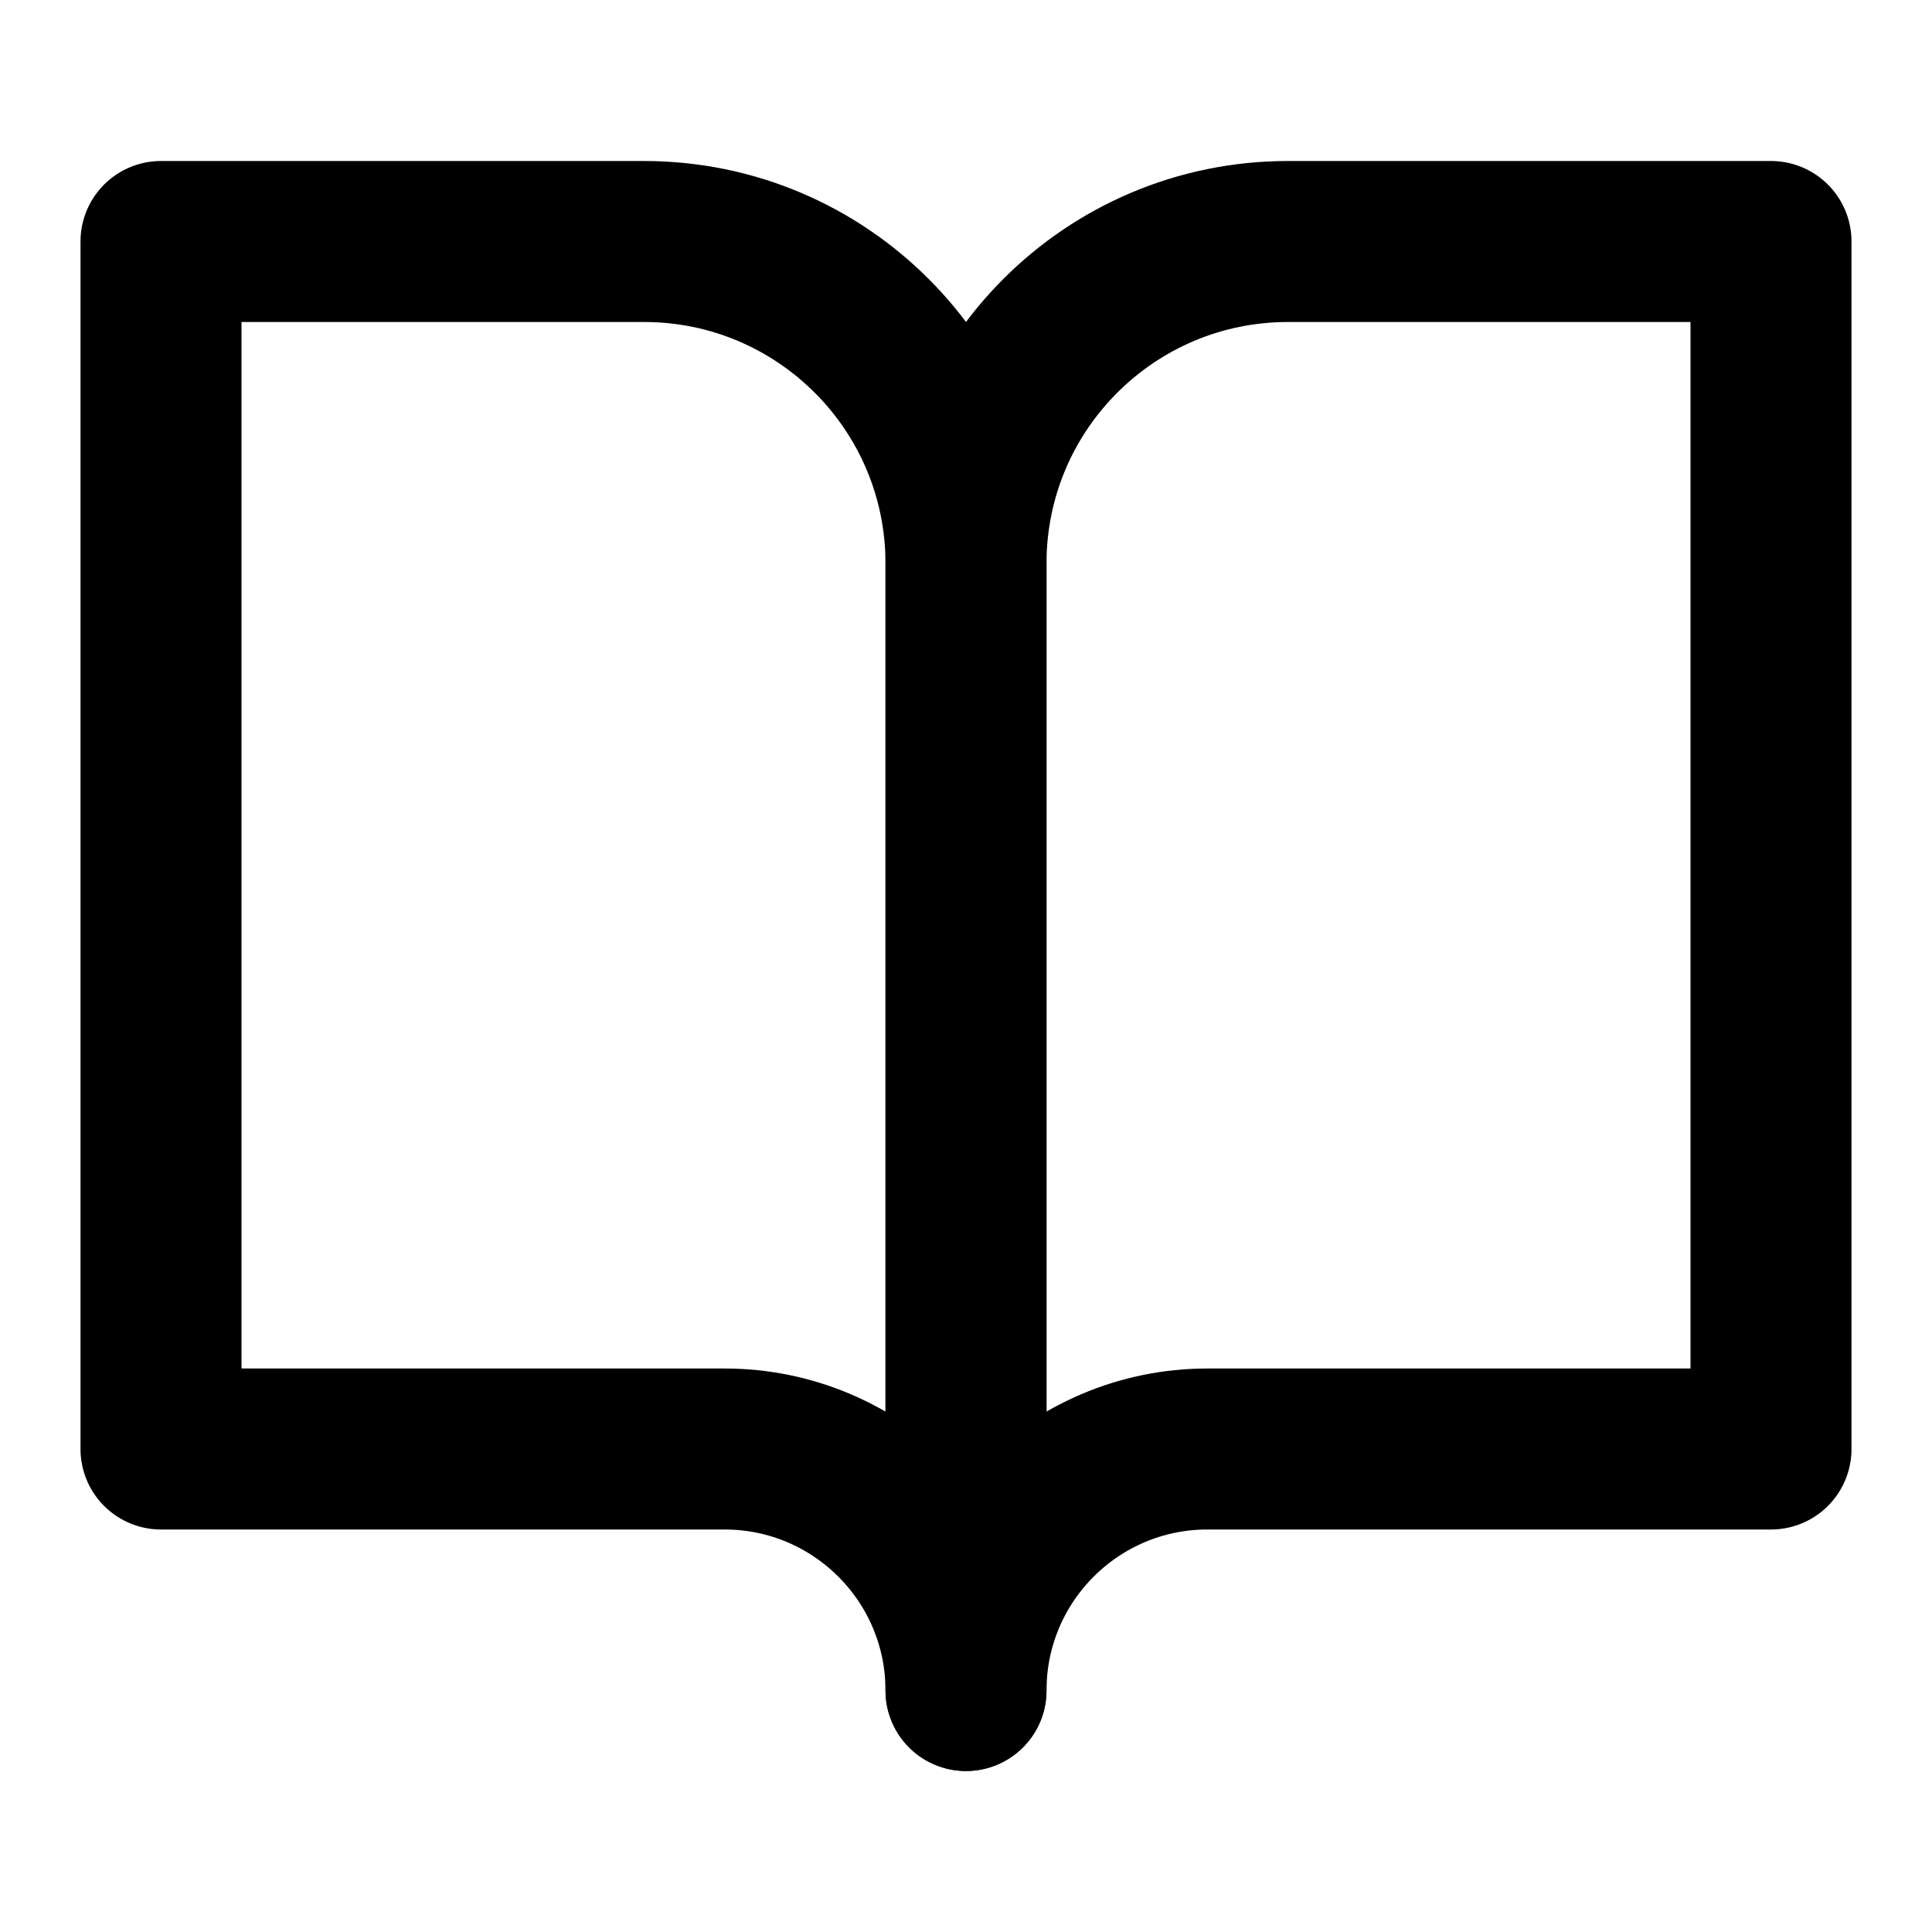
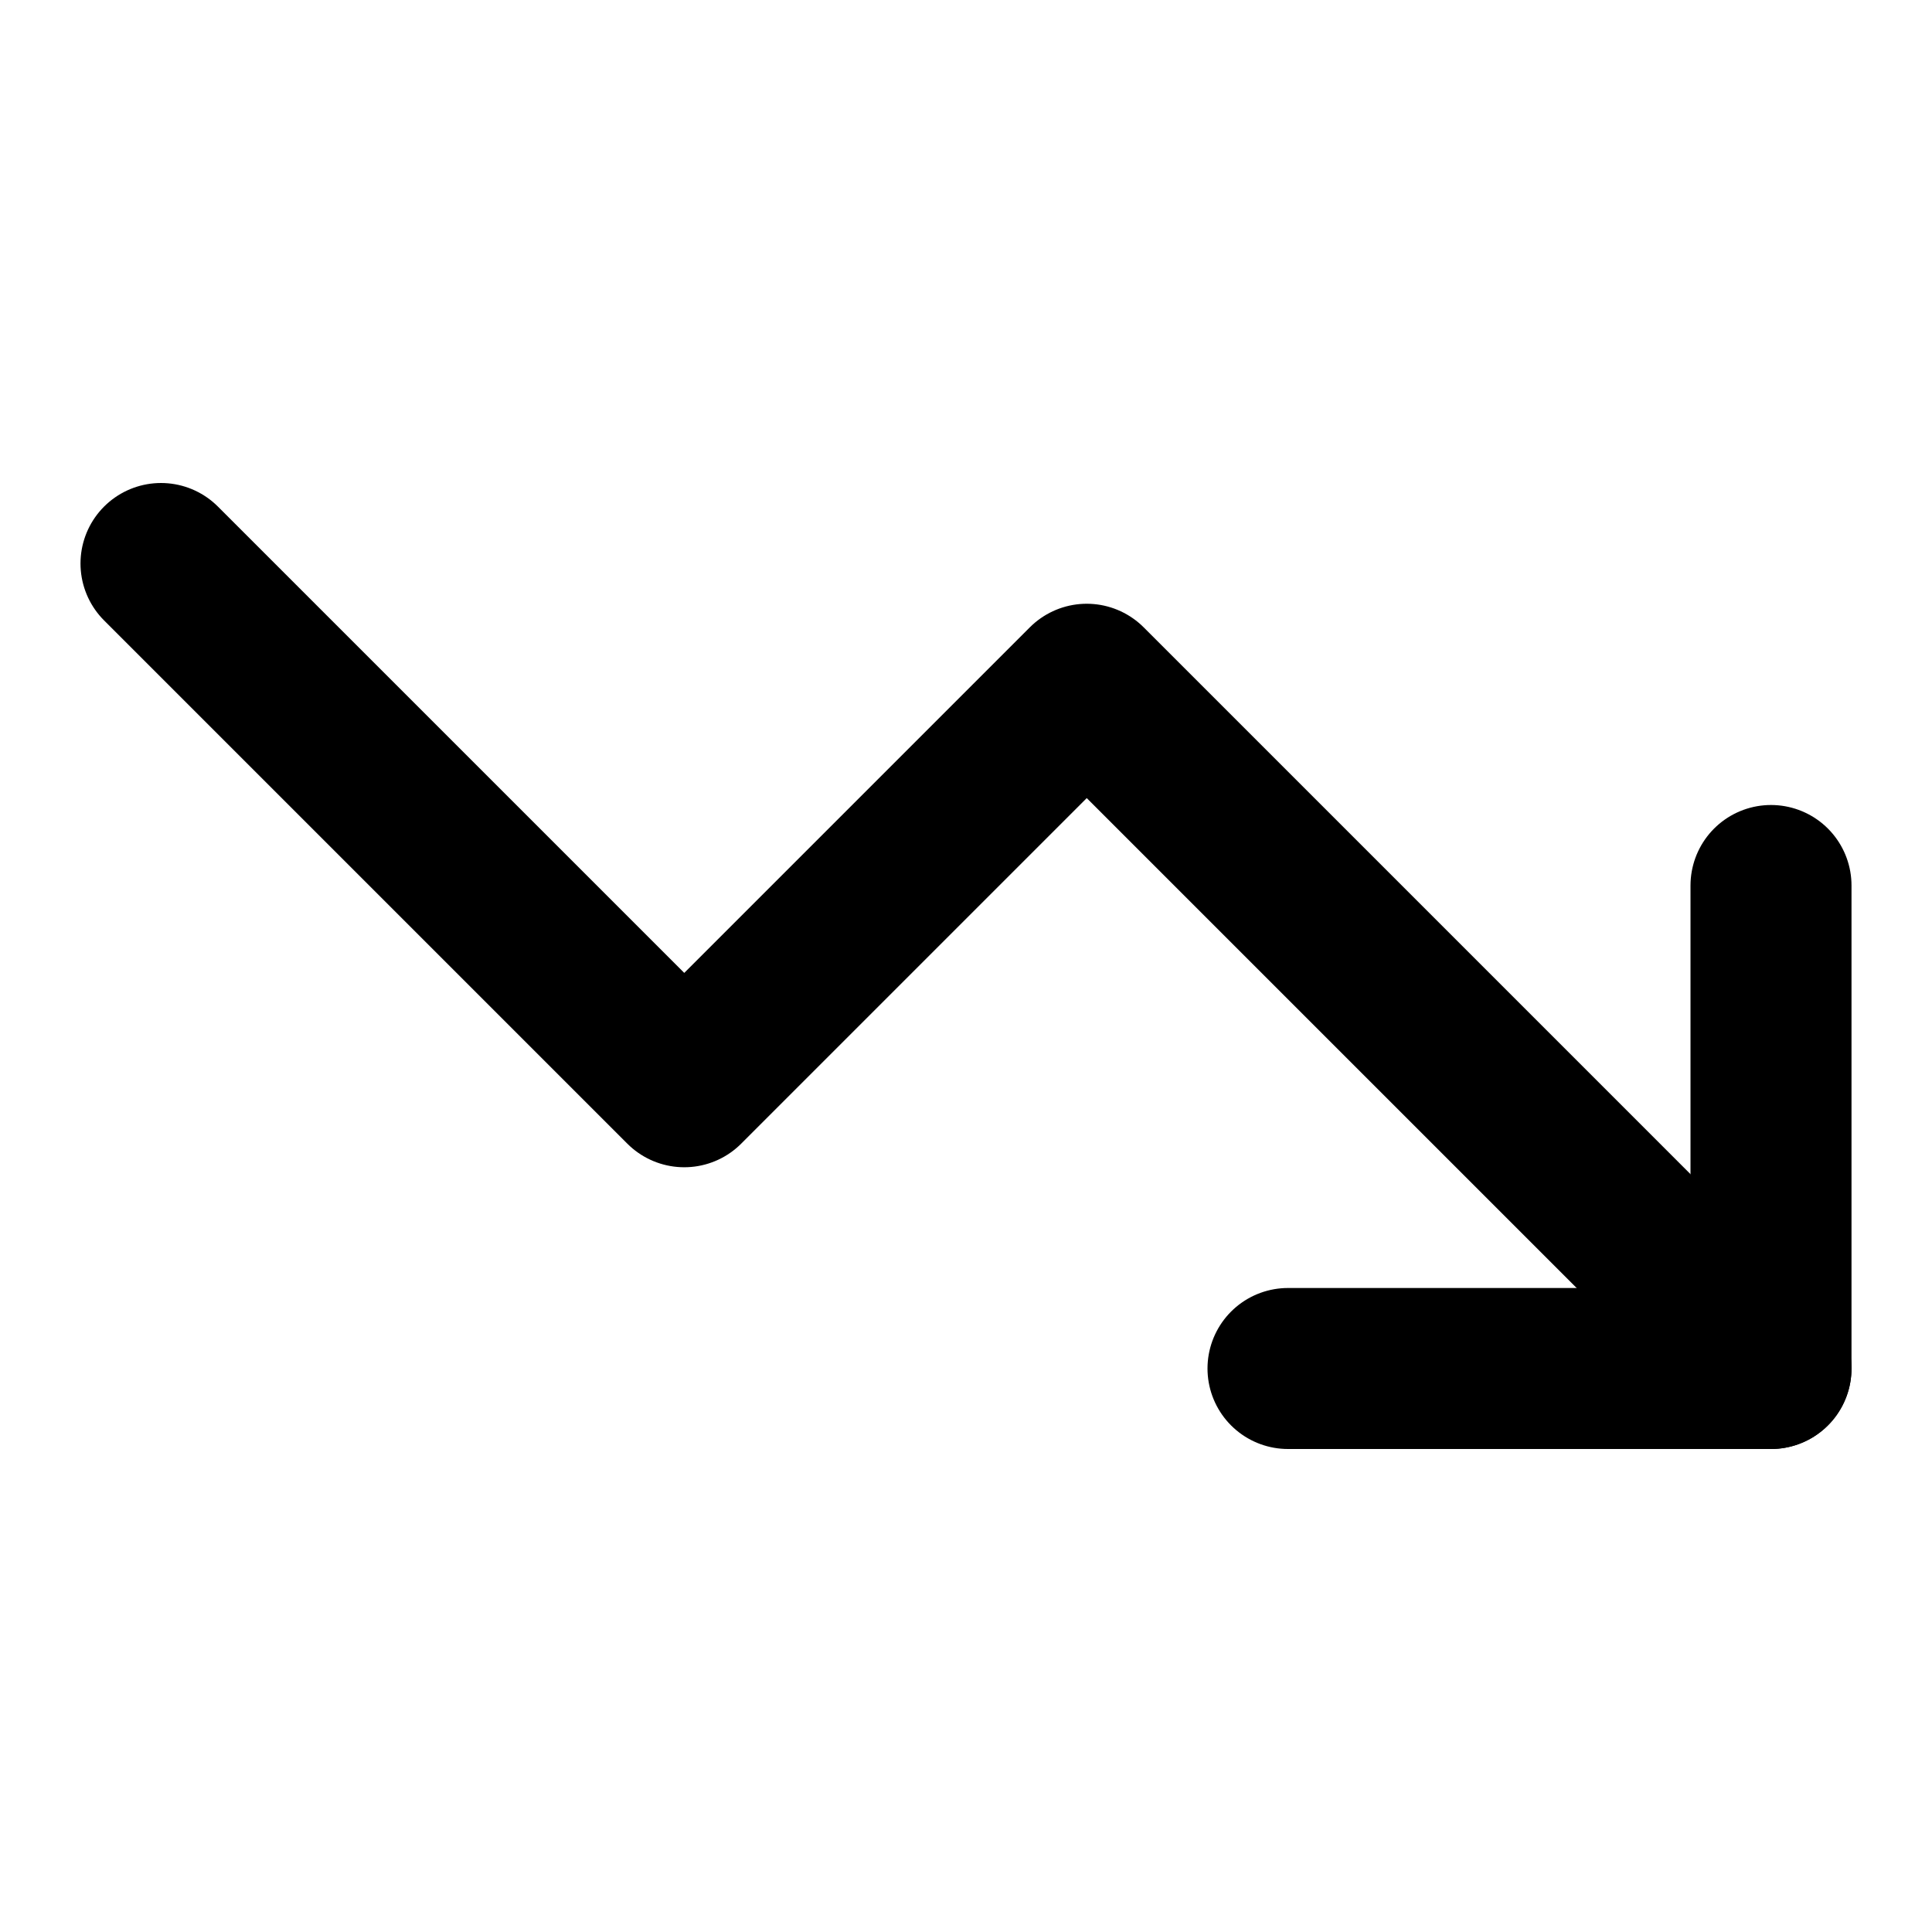
<svg xmlns="http://www.w3.org/2000/svg" width="24" height="24" viewBox="0 0 24 24" fill="none" stroke="currentColor" stroke-width="2" stroke-linecap="round" stroke-linejoin="round">
-   <path d="M2 3h6a4 4 0 0 1 4 4v14a3 3 0 0 0-3-3H2z" />
-   <path d="M22 3h-6a4 4 0 0 0-4 4v14a3 3 0 0 1 3-3h7z" />
+   <polyline points="22 17 13.5 8.5 8.5 13.5 2 7" />
+   <polyline points="16 17 22 17 22 11" />
</svg>
